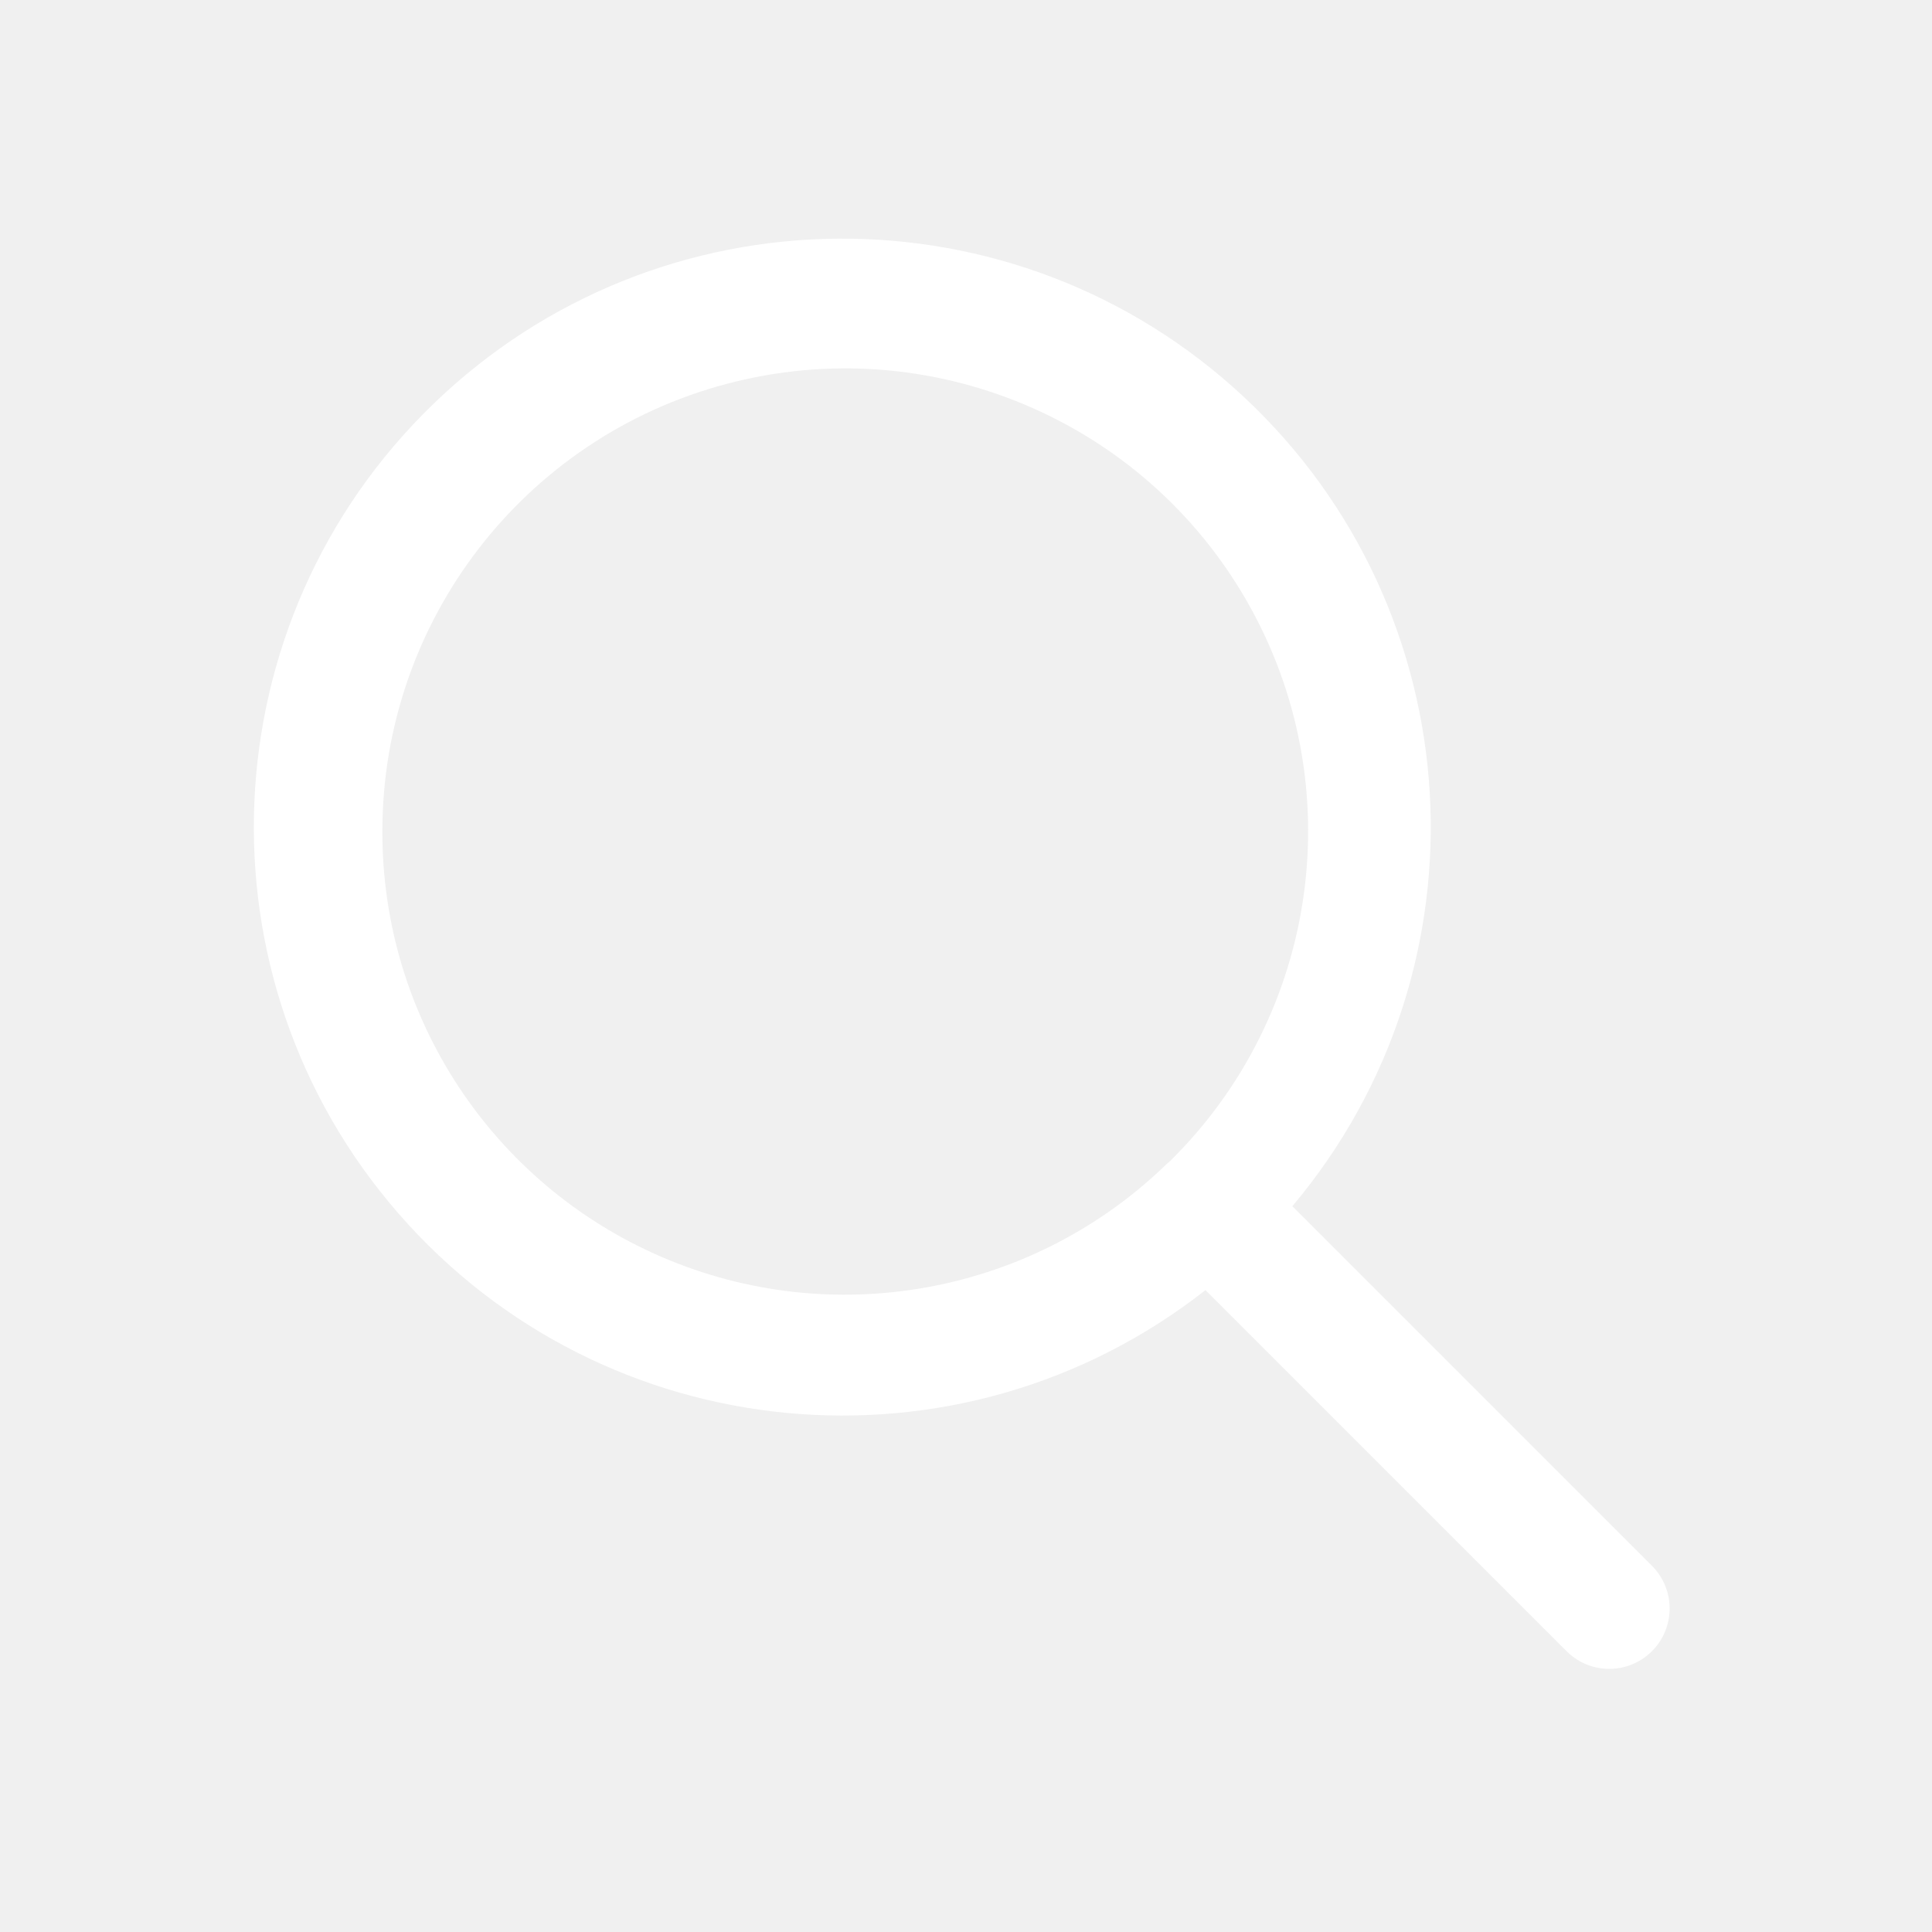
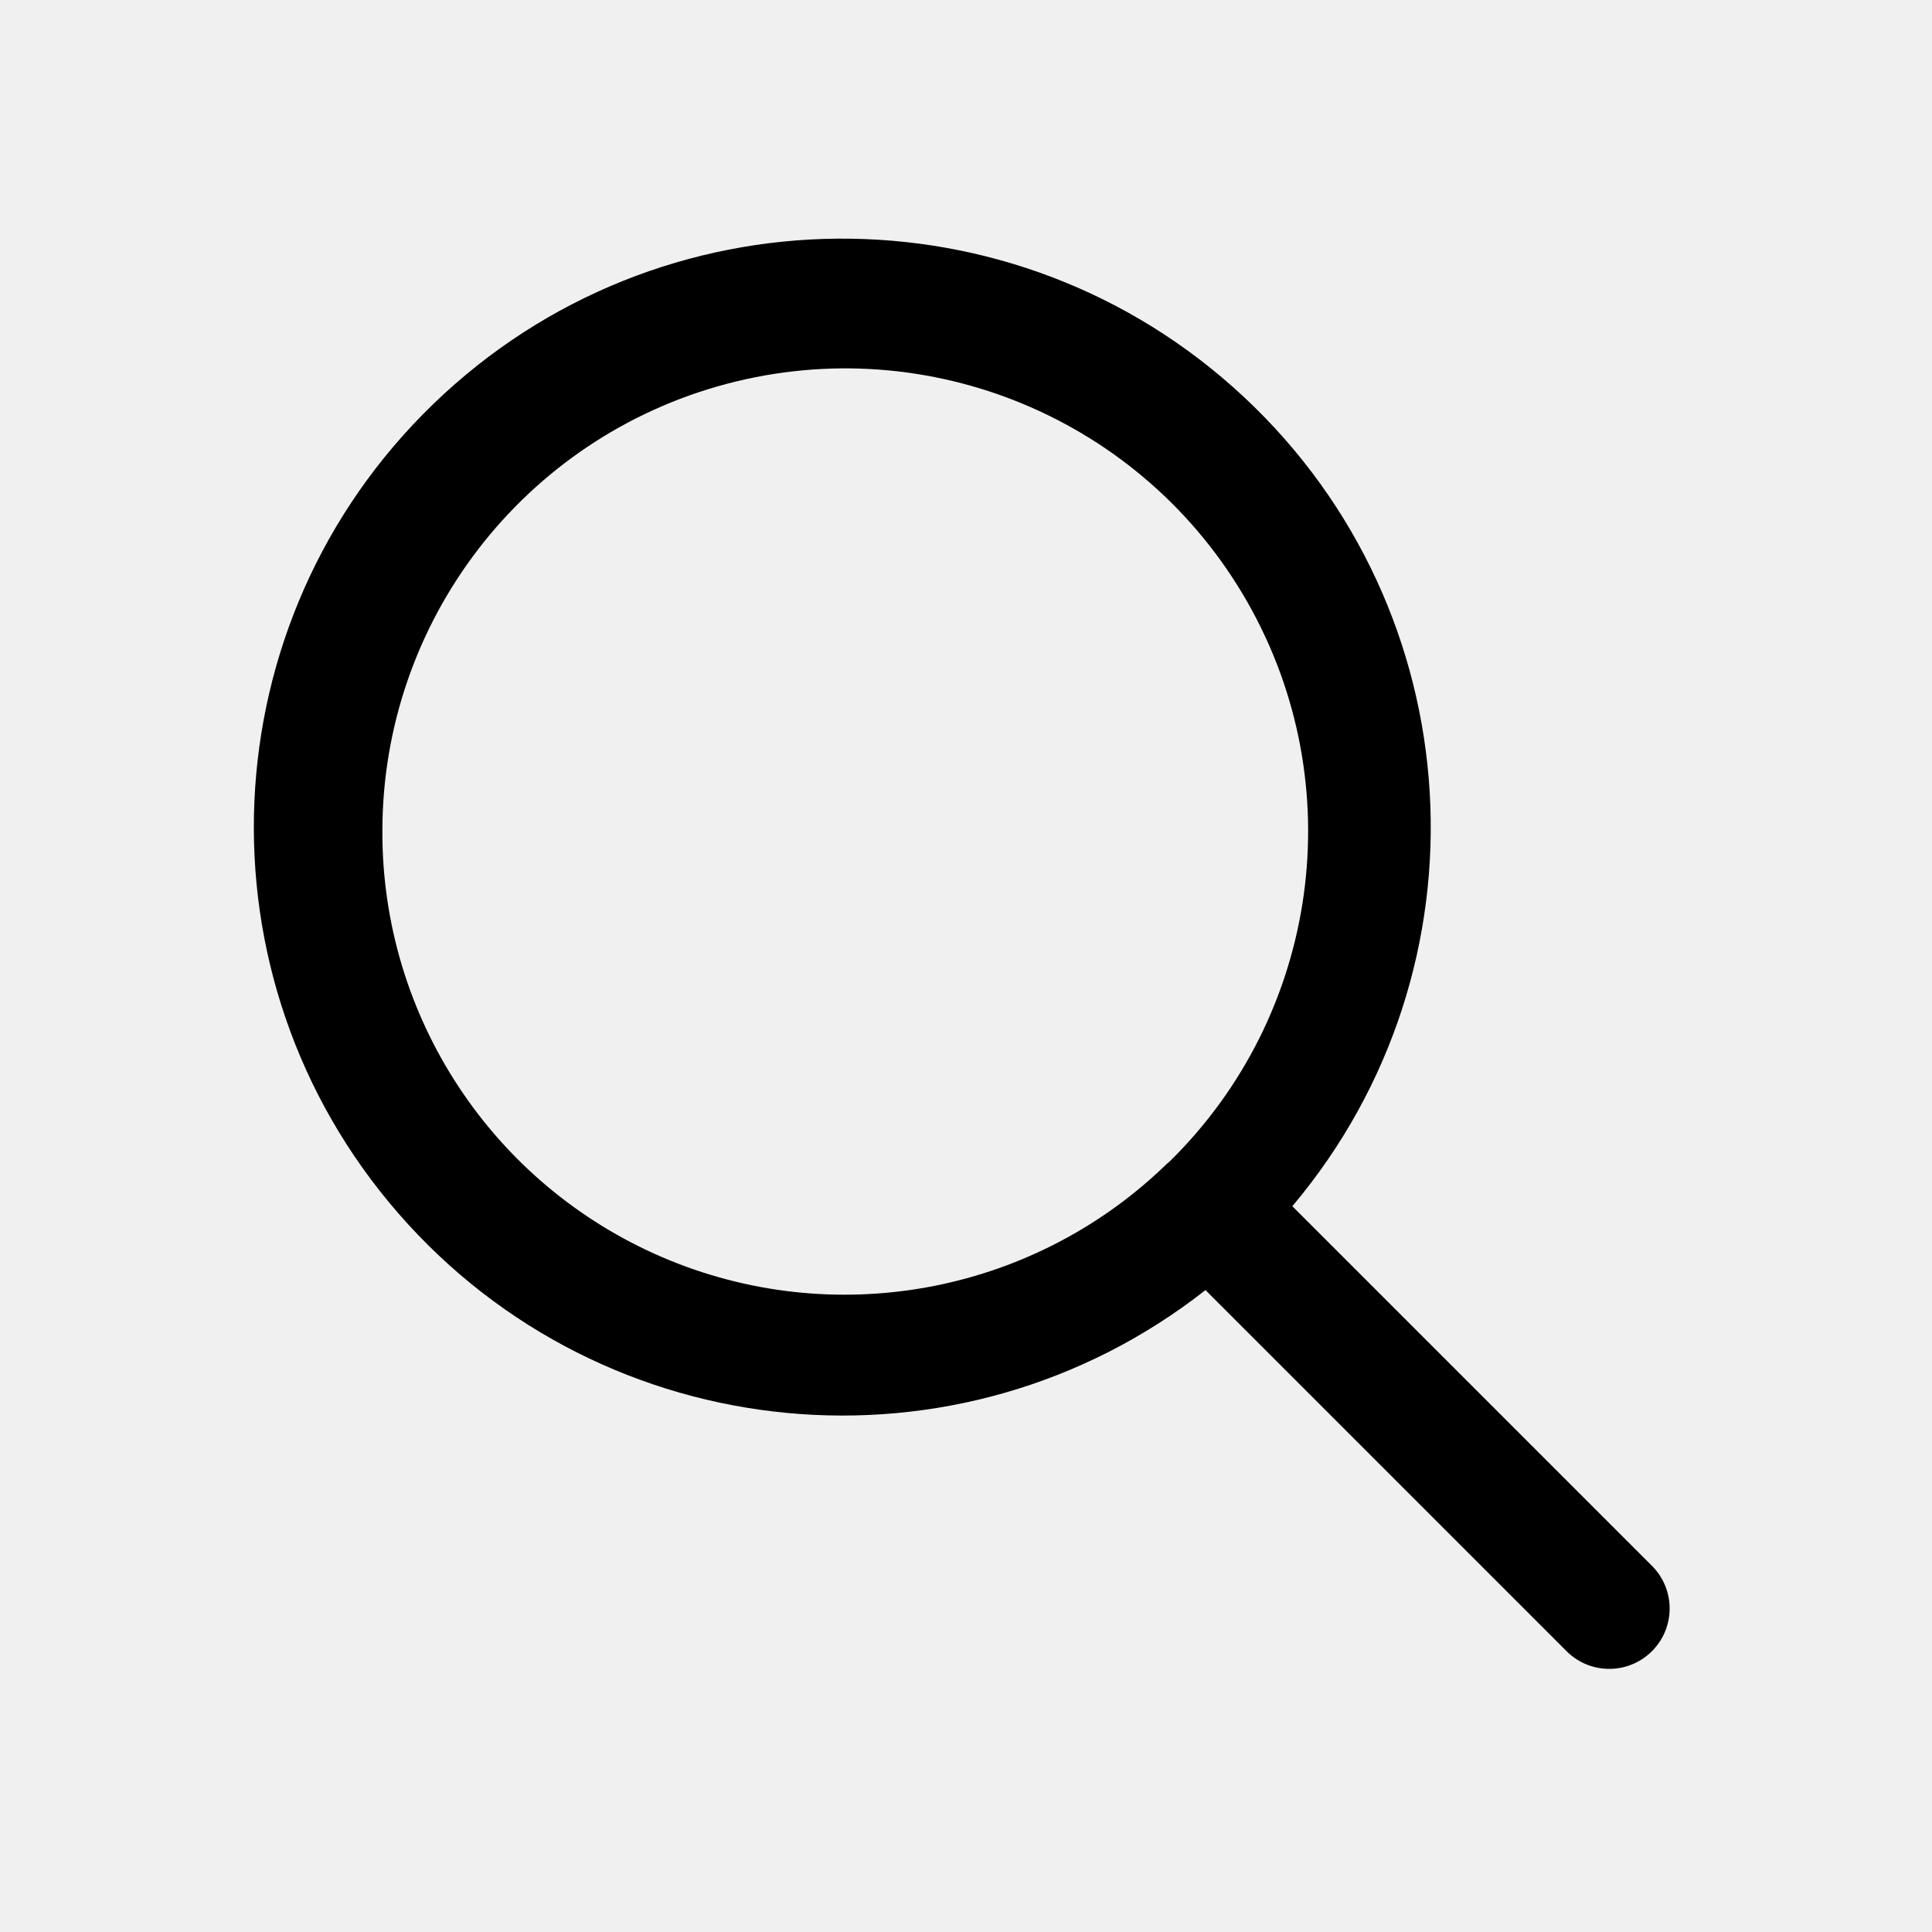
<svg xmlns="http://www.w3.org/2000/svg" xmlns:xlink="http://www.w3.org/1999/xlink" class="uxicon-svg-container" height="25" width="25" role="presentation">
  <defs>
    <symbol id="svg-container-search" viewBox="0 0 24 24">
      <path d="M20.53 19.46l-4.476-4.476a7.31 7.31 0 10-1.079 1.042l4.495 4.495a.75.75 0 001.06-1.061zM4.75 10.333a5.75 5.75 0 119.78 4.095.746.746 0 00-.078.071 5.742 5.742 0 01-9.702-4.165z" />
    </symbol>
  </defs>
-   <use fill="white" xlink:href="#svg-container-search" />
+   <use fill="black" xlink:href="#svg-container-search" />
</svg>
